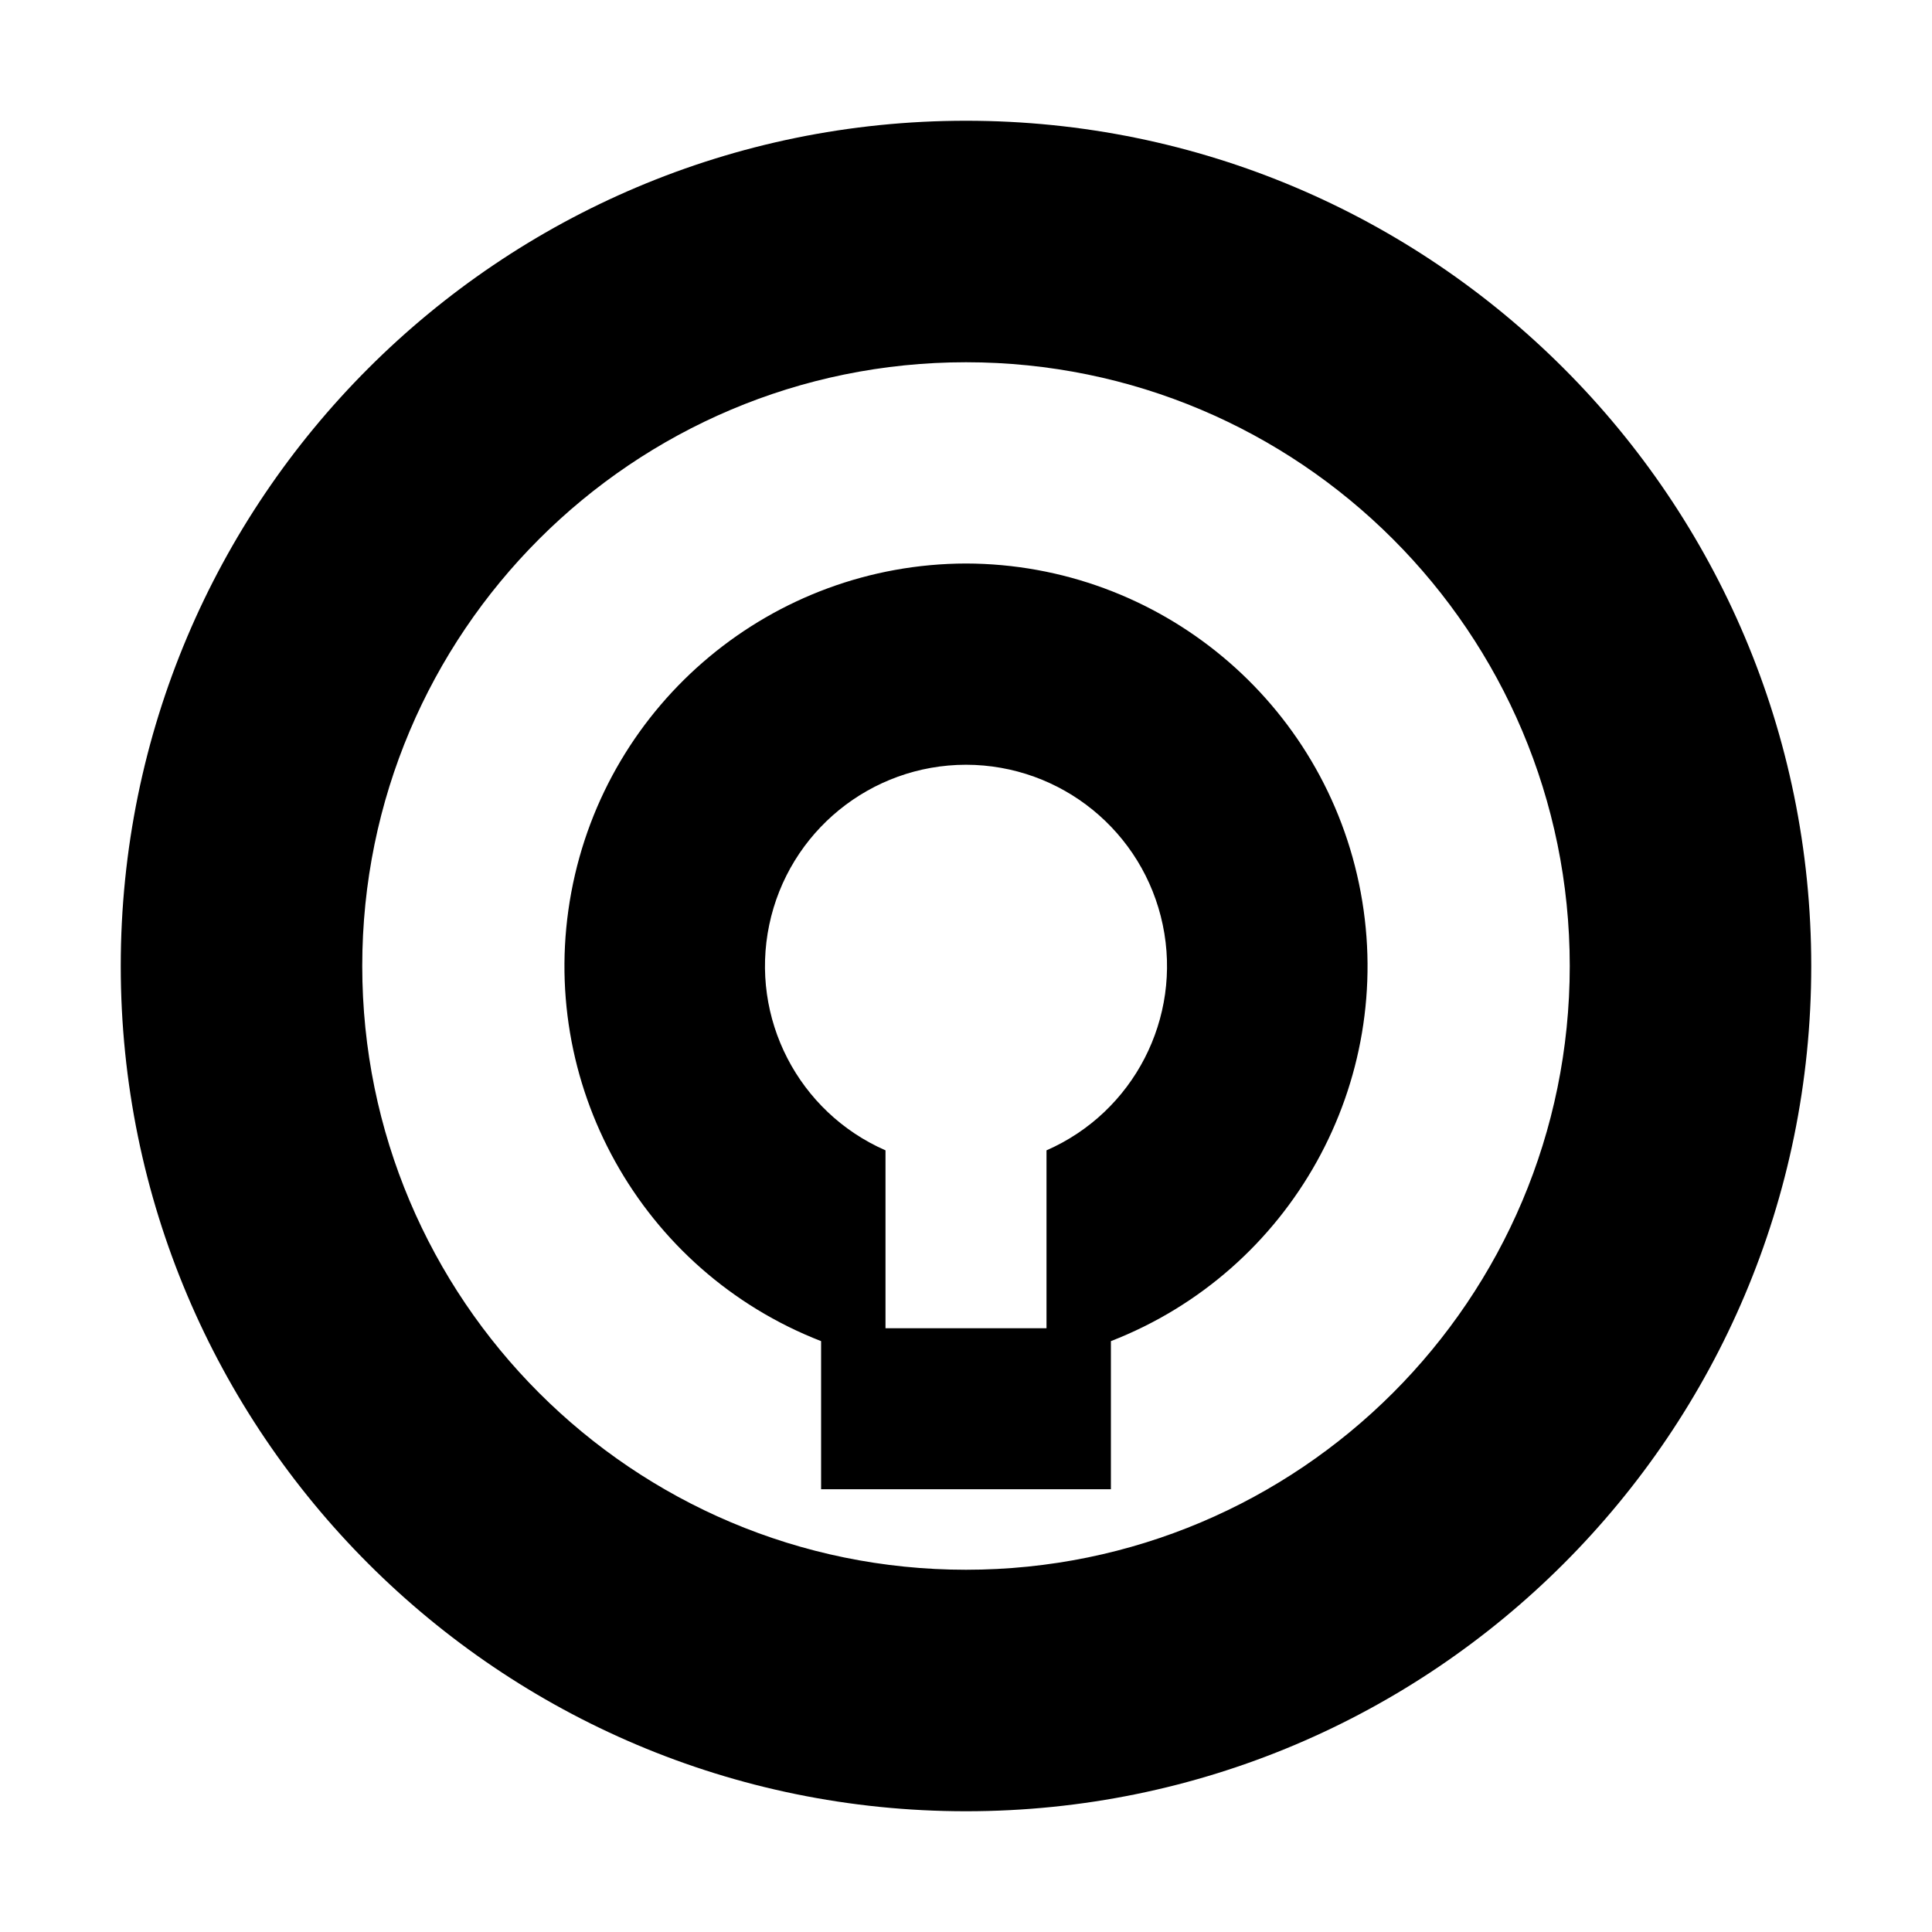
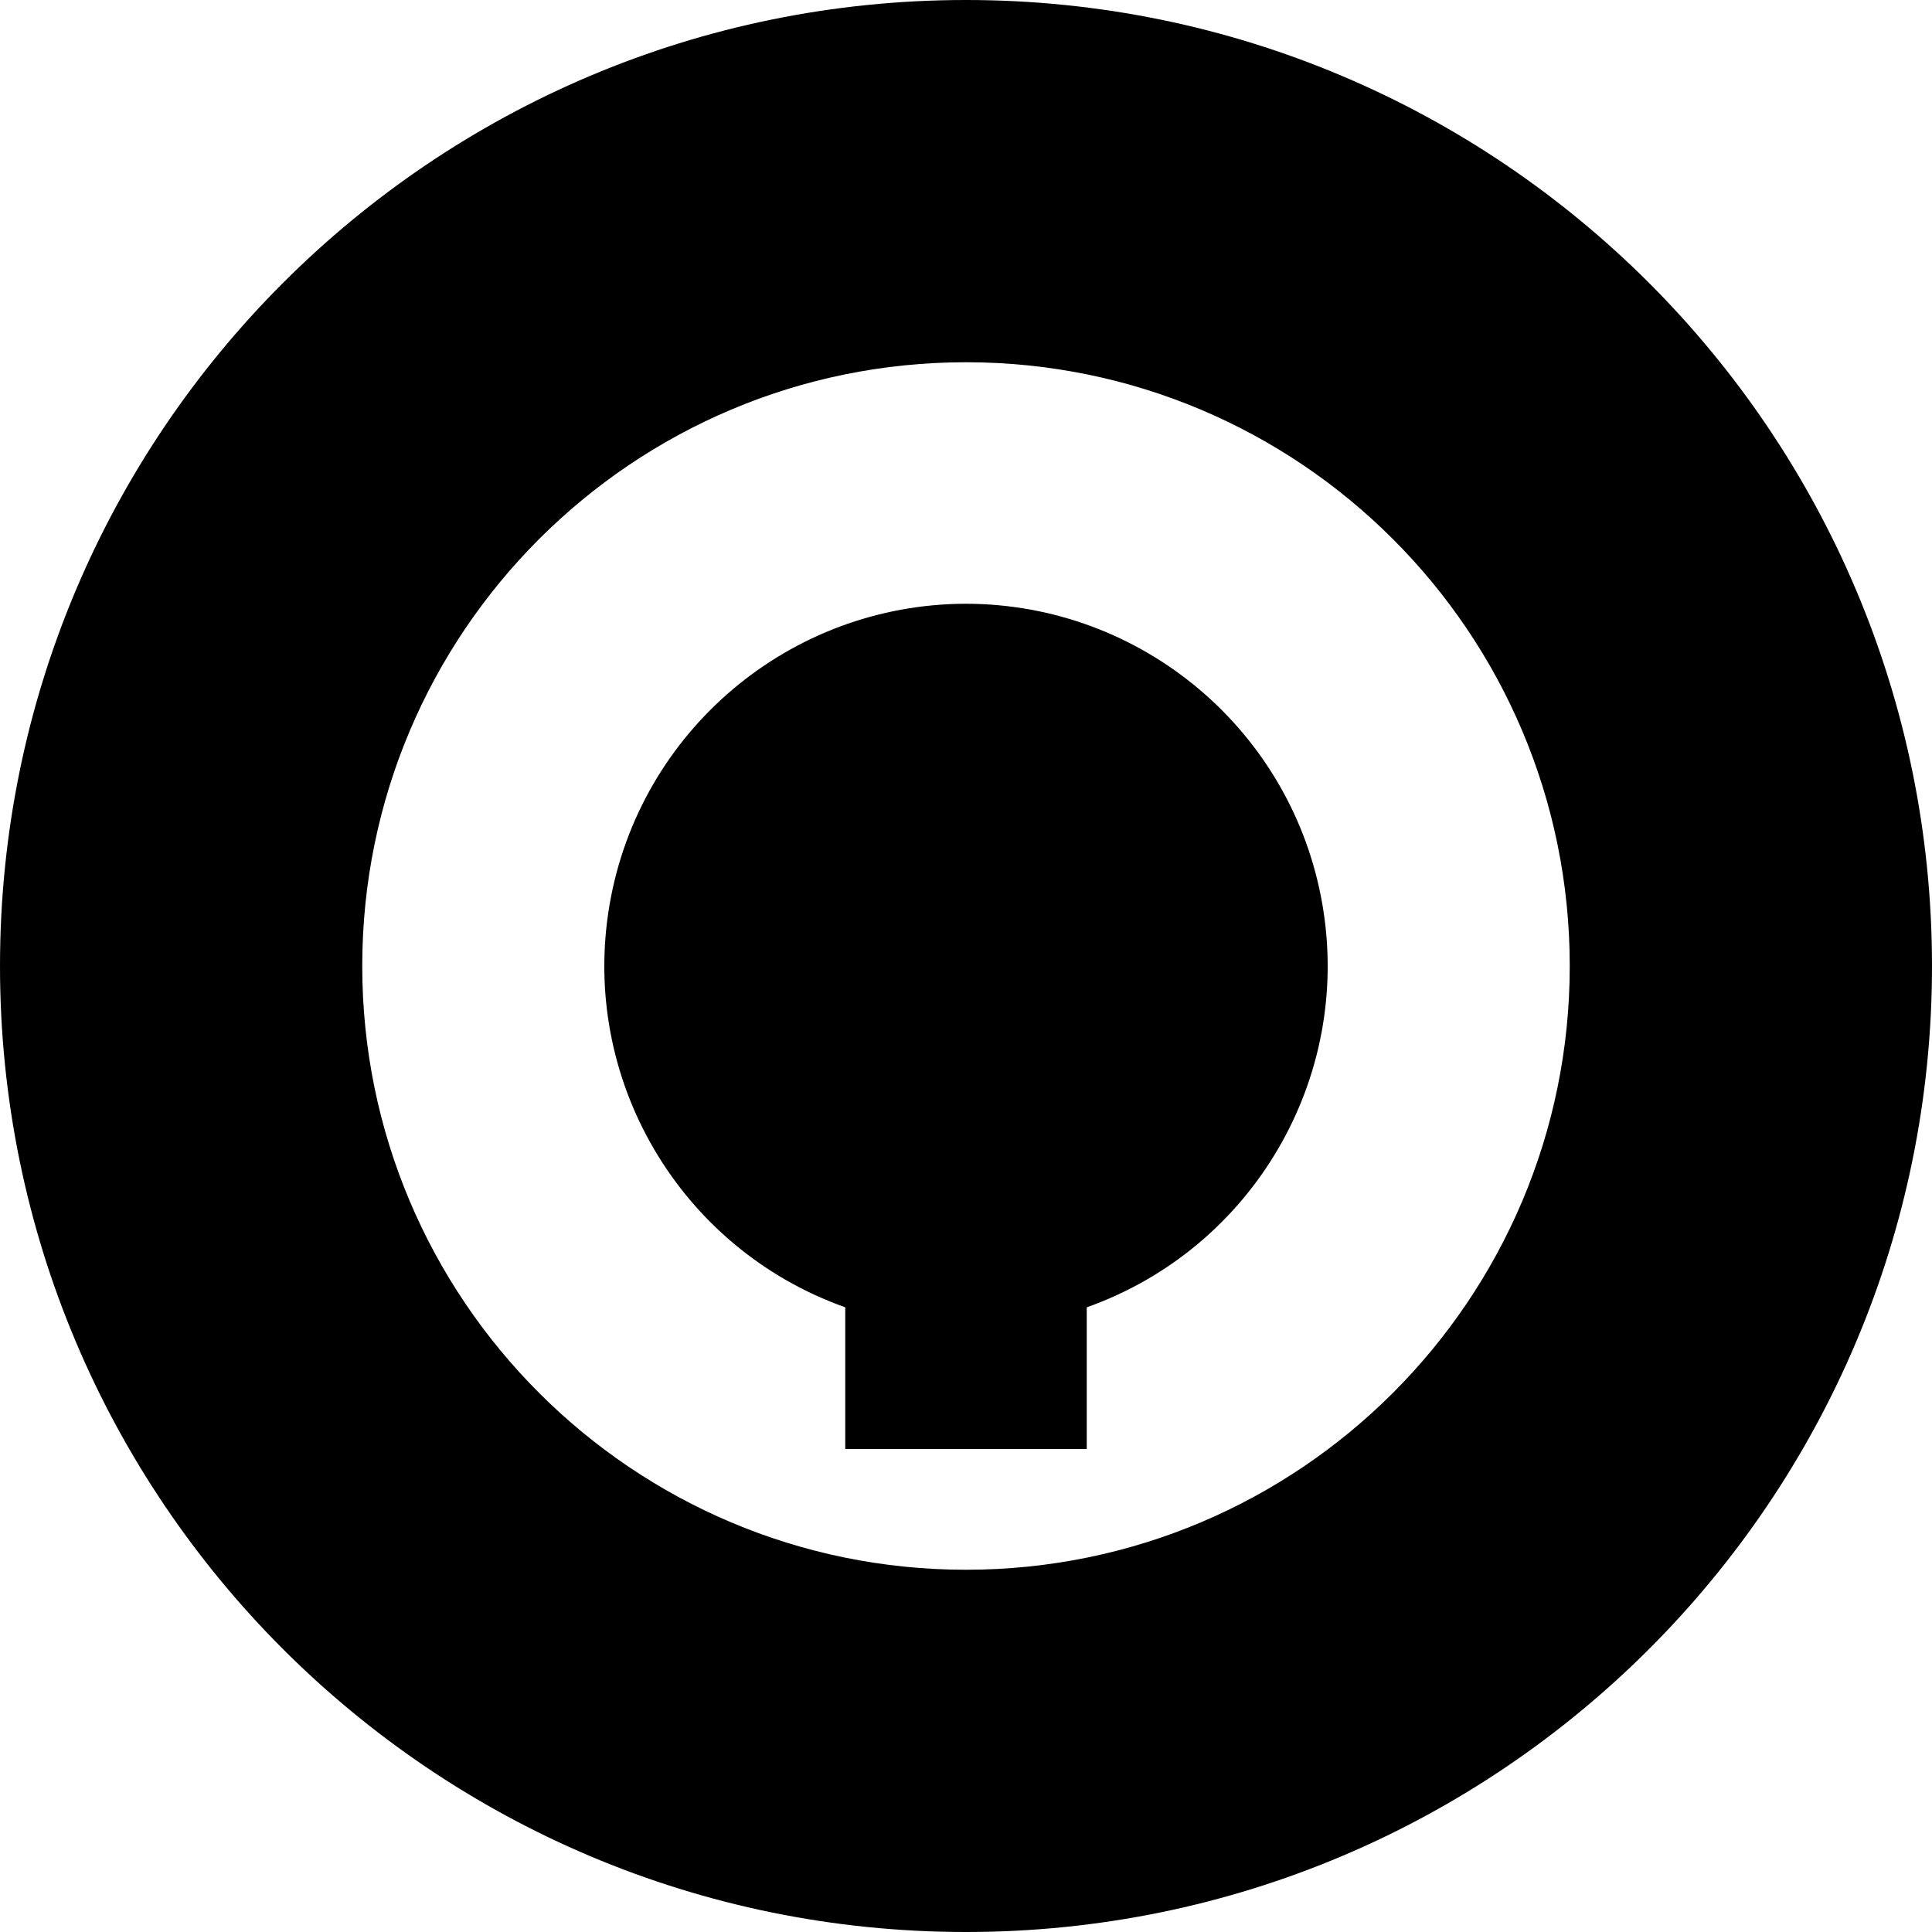
<svg xmlns="http://www.w3.org/2000/svg" role="img" viewBox="0 0 24 24">
-   <path fill="currentColor" d="M12 1.5a10.5 10.5 0 1 0 0 21 10.5 10.5 0 0 0 0-21zm0 3a7.5 7.5 0 1 1 0 15 7.5 7.5 0 0 1 0-15zm0 2.5a5 5 0 0 0-1.8 9.66V18.5h3.6v-1.84A5 5 0 0 0 12 7zm0 2.5a2.5 2.5 0 0 1 1 4.79v2.21h-2v-2.21A2.5 2.5 0 0 1 12 9.5z" />
+   <path fill="currentColor" d="M12 0C5.373 0 0 5.373 0 12s5.373 12 12 12 12-5.373 12-12S18.627 0 12 0zm0 4.5a7.5 7.5 0 1 1 0 15 7.5 7.5 0 0 1 0-15zm0 3a4.5 4.5 0 0 0-1.5 8.74V18h3v-1.76A4.5 4.5 0 0 0 12 7.5z" />
</svg>
